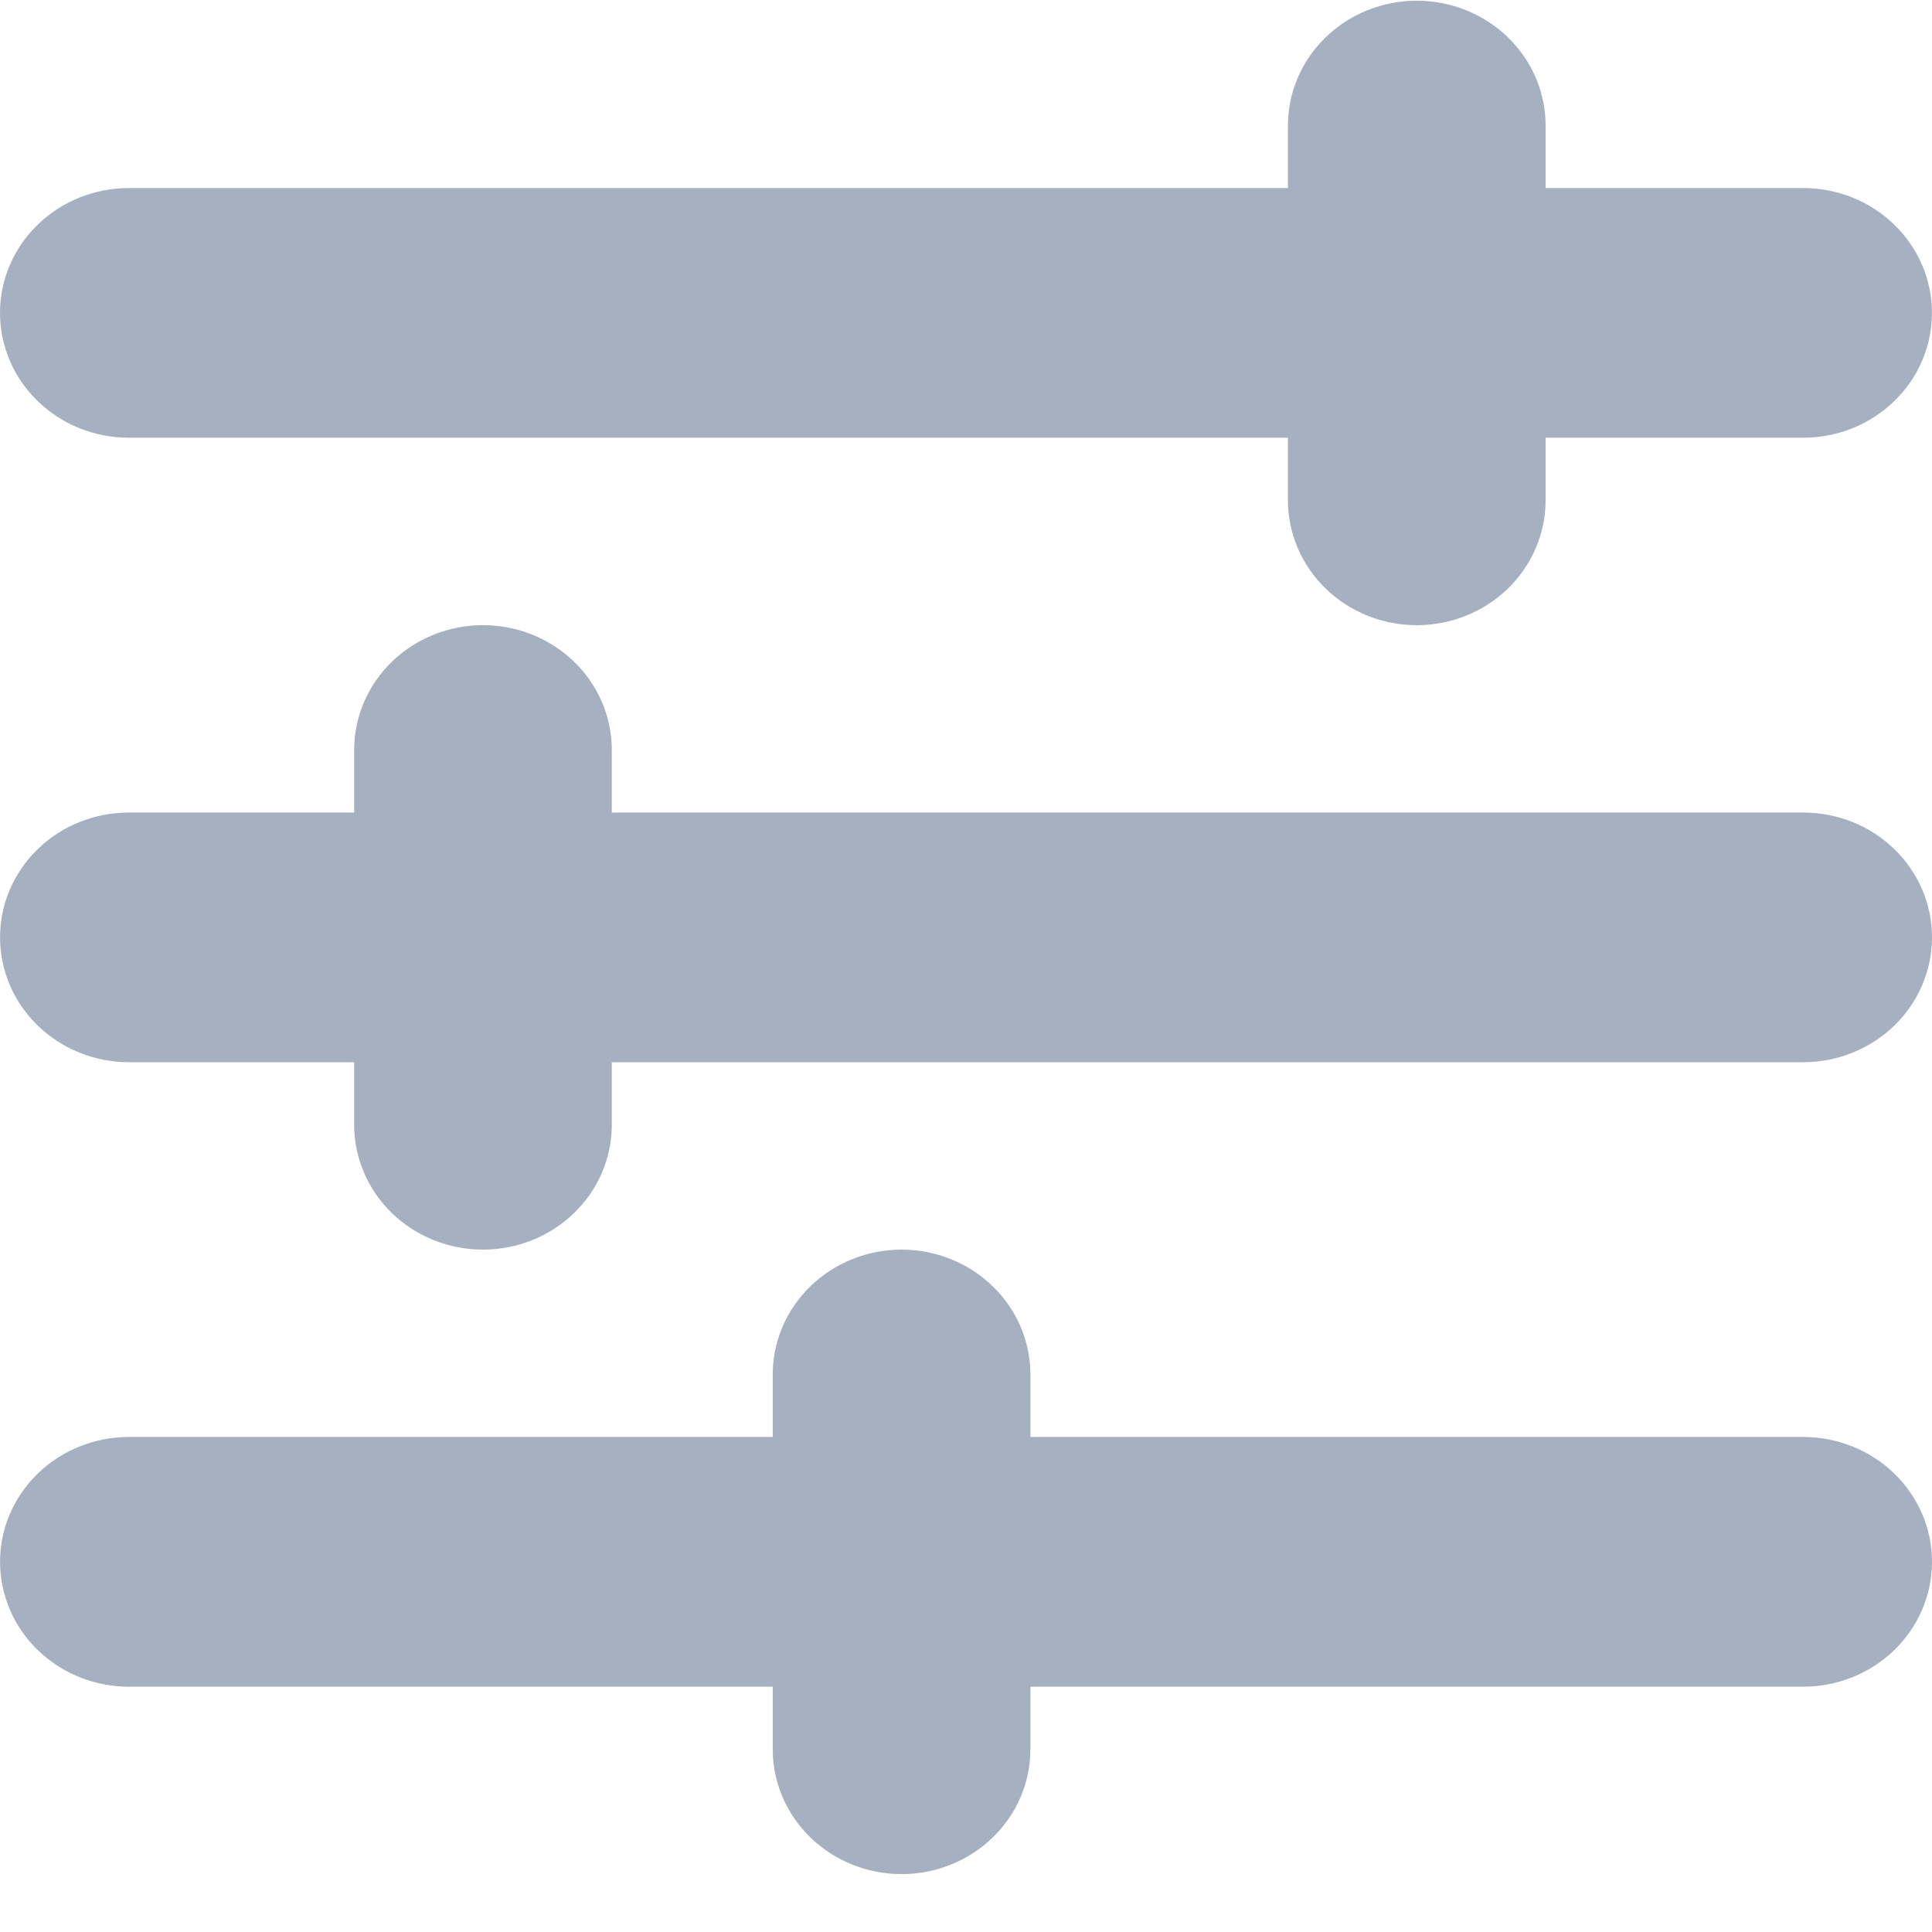
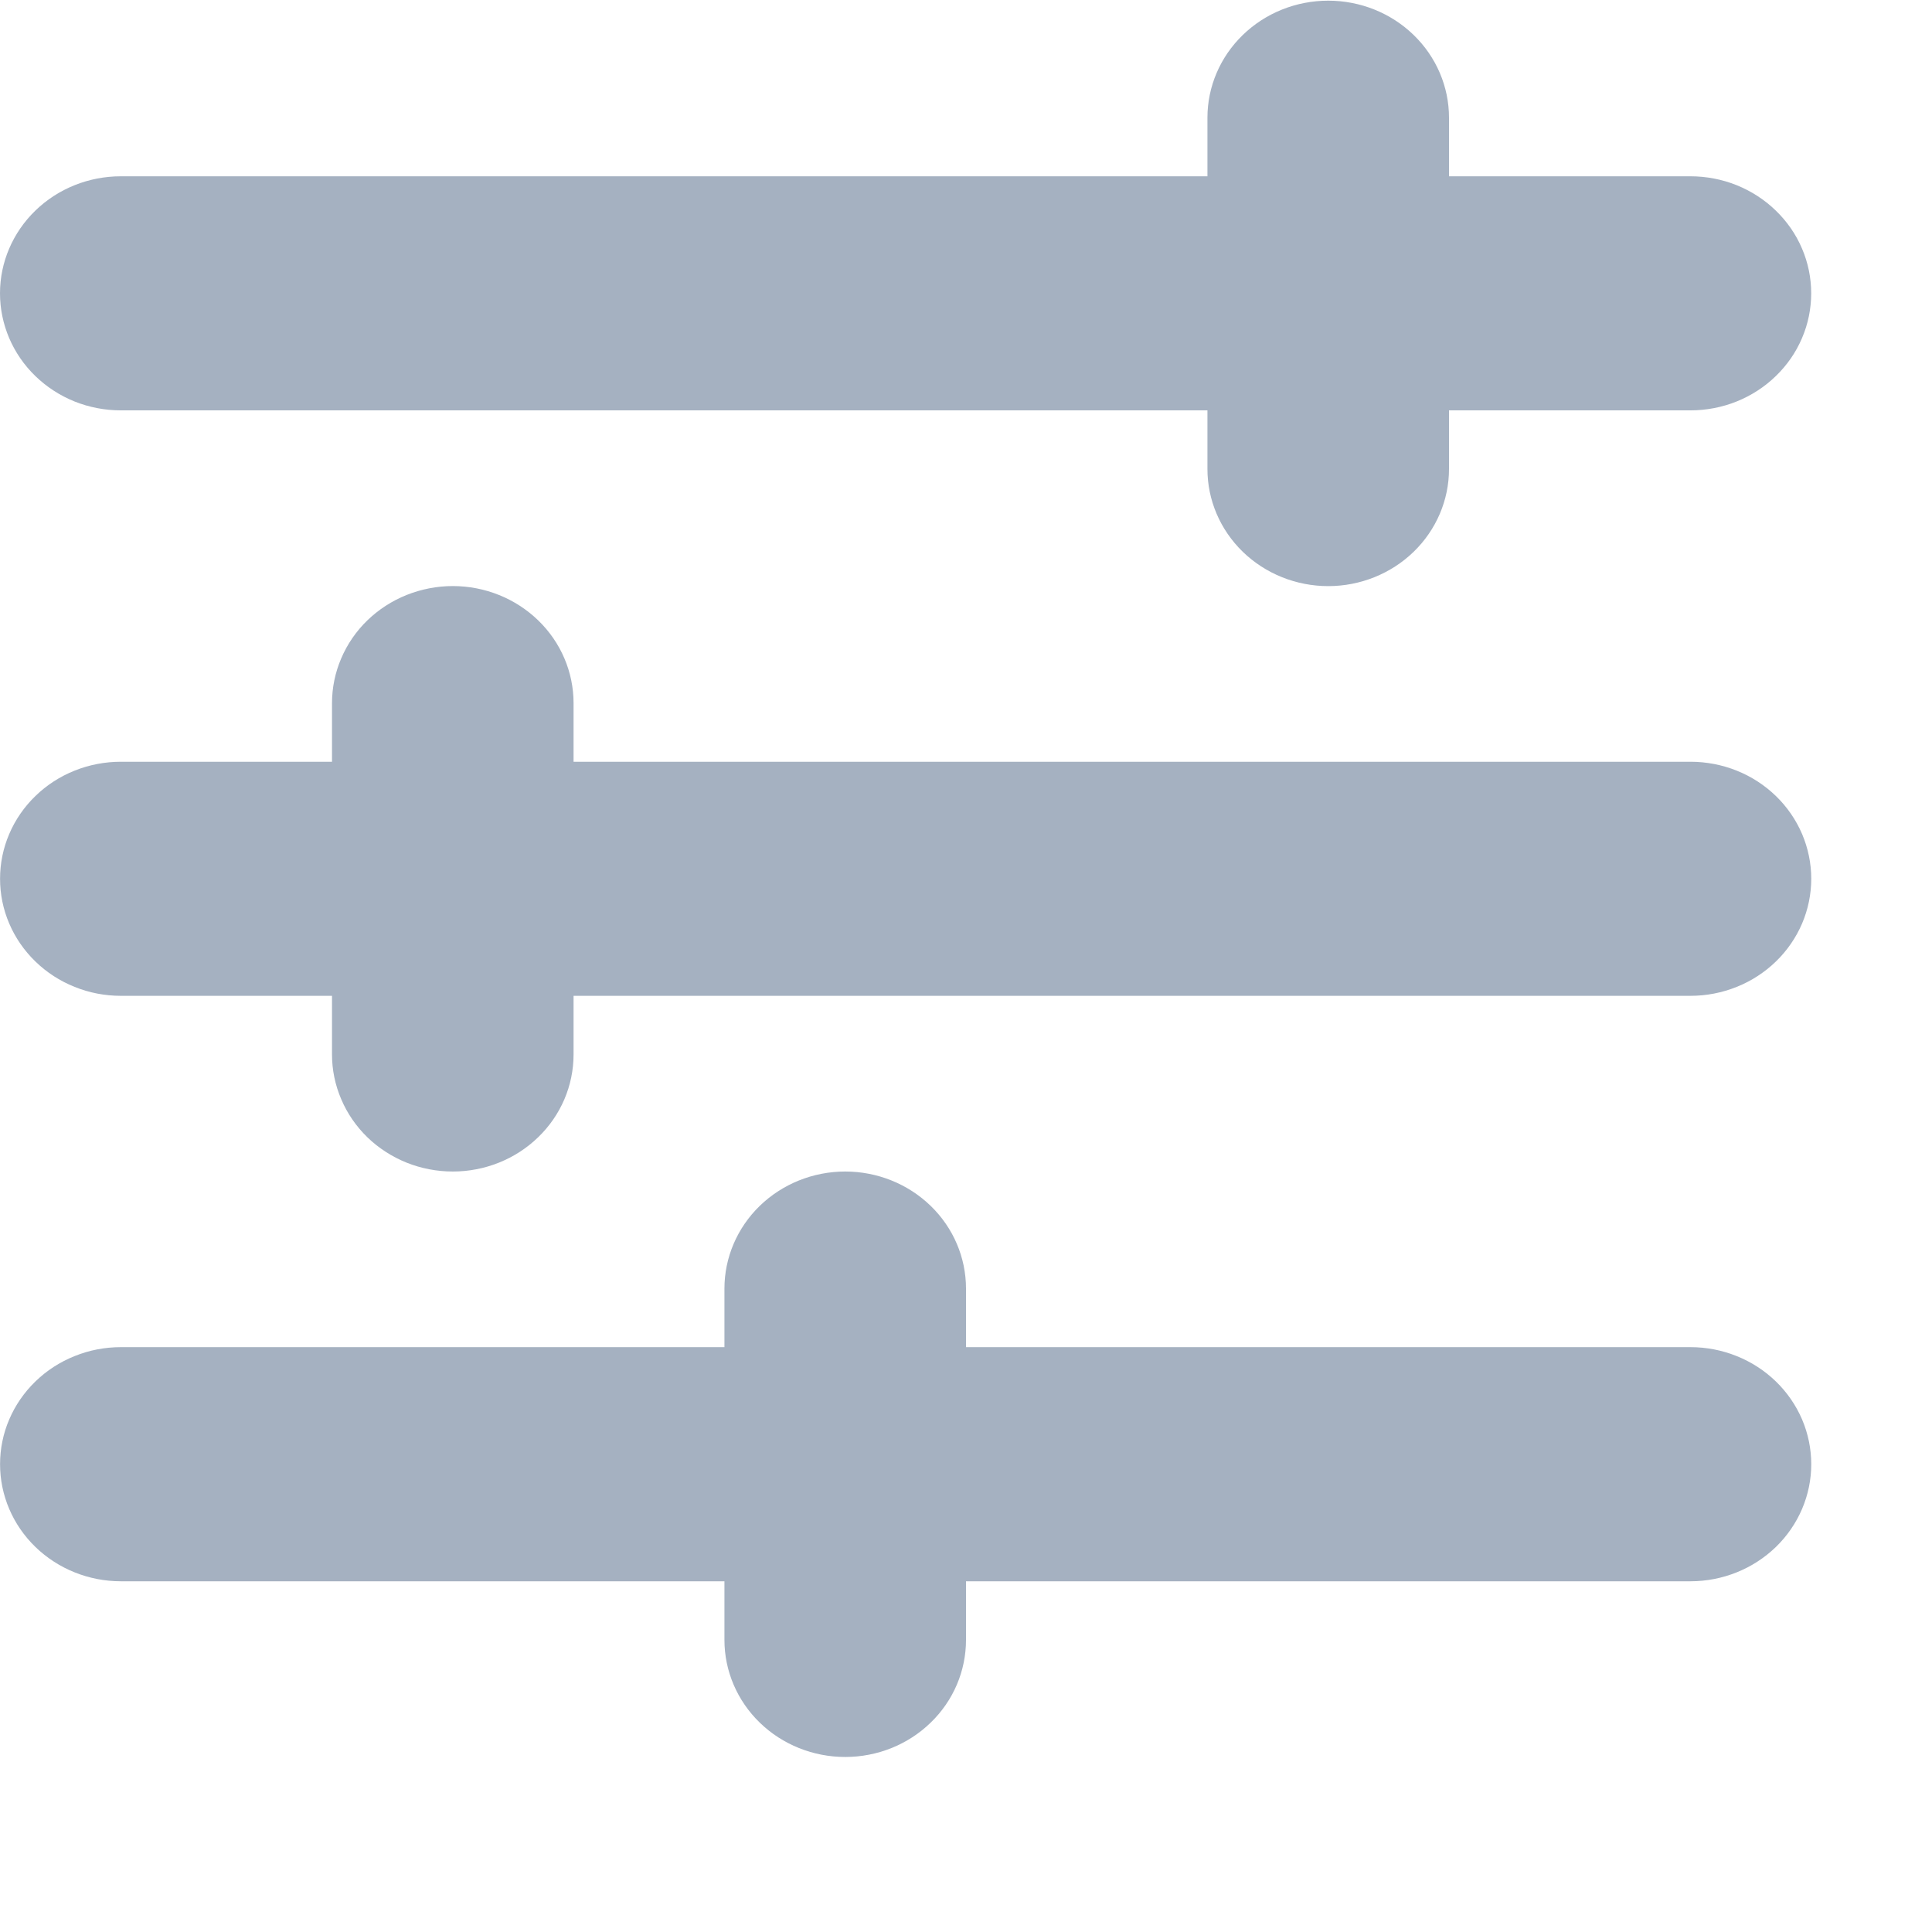
- <svg xmlns="http://www.w3.org/2000/svg" width="30" height="30" viewBox="0 0 30 30" fill="none">
+ <svg xmlns="http://www.w3.org/2000/svg" width="30" height="30" viewBox="0 0 32 32" fill="none">
  <path d="M22 0.011C21.469 0.011 20.96 0.215 20.585 0.579C20.21 0.942 19.999 1.435 19.999 1.949V2.92H2.001C1.47 2.92 0.961 3.124 0.586 3.488C0.211 3.851 2.1063e-05 4.344 0 4.858C-2.39956e-06 5.113 0.052 5.365 0.152 5.6C0.253 5.836 0.4 6.049 0.586 6.229C0.772 6.409 0.992 6.552 1.235 6.65C1.478 6.747 1.738 6.797 2.001 6.797H19.999V7.769C19.999 8.283 20.21 8.776 20.585 9.14C20.96 9.503 21.469 9.708 22 9.708C22.53 9.708 23.039 9.503 23.414 9.14C23.789 8.776 24 8.283 24 7.769V6.797H27.999C28.262 6.797 28.522 6.747 28.764 6.65C29.007 6.552 29.228 6.409 29.413 6.229C29.599 6.049 29.747 5.836 29.847 5.6C29.948 5.365 29.999 5.113 29.999 4.858C29.999 4.604 29.948 4.352 29.847 4.117C29.747 3.881 29.599 3.668 29.413 3.488C29.228 3.308 29.007 3.165 28.764 3.067C28.522 2.97 28.262 2.92 27.999 2.92H24V1.949C24 1.435 23.789 0.942 23.414 0.579C23.039 0.215 22.53 0.011 22 0.011ZM7.5 9.707C7.237 9.707 6.977 9.758 6.734 9.855C6.492 9.952 6.271 10.095 6.085 10.275C5.899 10.455 5.752 10.669 5.652 10.904C5.551 11.139 5.499 11.392 5.499 11.646V12.617H2.001C1.738 12.617 1.478 12.667 1.236 12.764C0.993 12.861 0.772 13.004 0.587 13.184C0.401 13.364 0.253 13.578 0.153 13.813C0.052 14.049 0.001 14.301 0.001 14.555C0.001 14.81 0.052 15.062 0.153 15.297C0.253 15.532 0.401 15.746 0.587 15.926C0.772 16.106 0.993 16.249 1.236 16.346C1.478 16.444 1.738 16.494 2.001 16.494H5.499V17.465C5.499 17.72 5.551 17.972 5.652 18.207C5.752 18.443 5.899 18.656 6.085 18.837C6.271 19.017 6.492 19.159 6.734 19.257C6.977 19.354 7.237 19.404 7.5 19.404C8.03 19.404 8.539 19.2 8.914 18.836C9.29 18.473 9.5 17.98 9.5 17.465V16.494H28C28.262 16.494 28.522 16.444 28.765 16.346C29.008 16.249 29.228 16.106 29.414 15.926C29.6 15.746 29.747 15.532 29.848 15.297C29.948 15.062 30 14.81 30 14.555C30 14.301 29.948 14.049 29.848 13.813C29.747 13.578 29.6 13.364 29.414 13.184C29.228 13.004 29.008 12.861 28.765 12.764C28.522 12.667 28.262 12.617 28 12.617H9.5V11.646C9.5 11.132 9.29 10.639 8.914 10.275C8.539 9.912 8.03 9.707 7.5 9.707ZM14 19.404C13.469 19.404 12.96 19.609 12.585 19.972C12.21 20.336 11.999 20.829 11.999 21.343V22.313H2.001C1.738 22.313 1.478 22.363 1.236 22.461C0.993 22.558 0.772 22.701 0.587 22.881C0.401 23.061 0.253 23.275 0.153 23.51C0.052 23.745 0.001 23.997 0.001 24.252C0.001 24.766 0.211 25.259 0.587 25.623C0.962 25.986 1.471 26.191 2.001 26.191H11.999V27.162C11.999 27.677 12.21 28.17 12.585 28.533C12.96 28.897 13.469 29.101 14 29.101C14.53 29.101 15.039 28.897 15.414 28.533C15.79 28.17 16 27.677 16 27.162V26.191H28C28.53 26.191 29.039 25.986 29.414 25.623C29.789 25.259 30 24.766 30 24.252C30 23.997 29.948 23.745 29.848 23.51C29.747 23.275 29.6 23.061 29.414 22.881C29.228 22.701 29.008 22.558 28.765 22.461C28.522 22.363 28.262 22.313 28 22.313H16V21.343C16 20.829 15.79 20.336 15.414 19.972C15.039 19.609 14.53 19.404 14 19.404Z" fill="#9BA9BA" fill-opacity="0.9" />
</svg>
